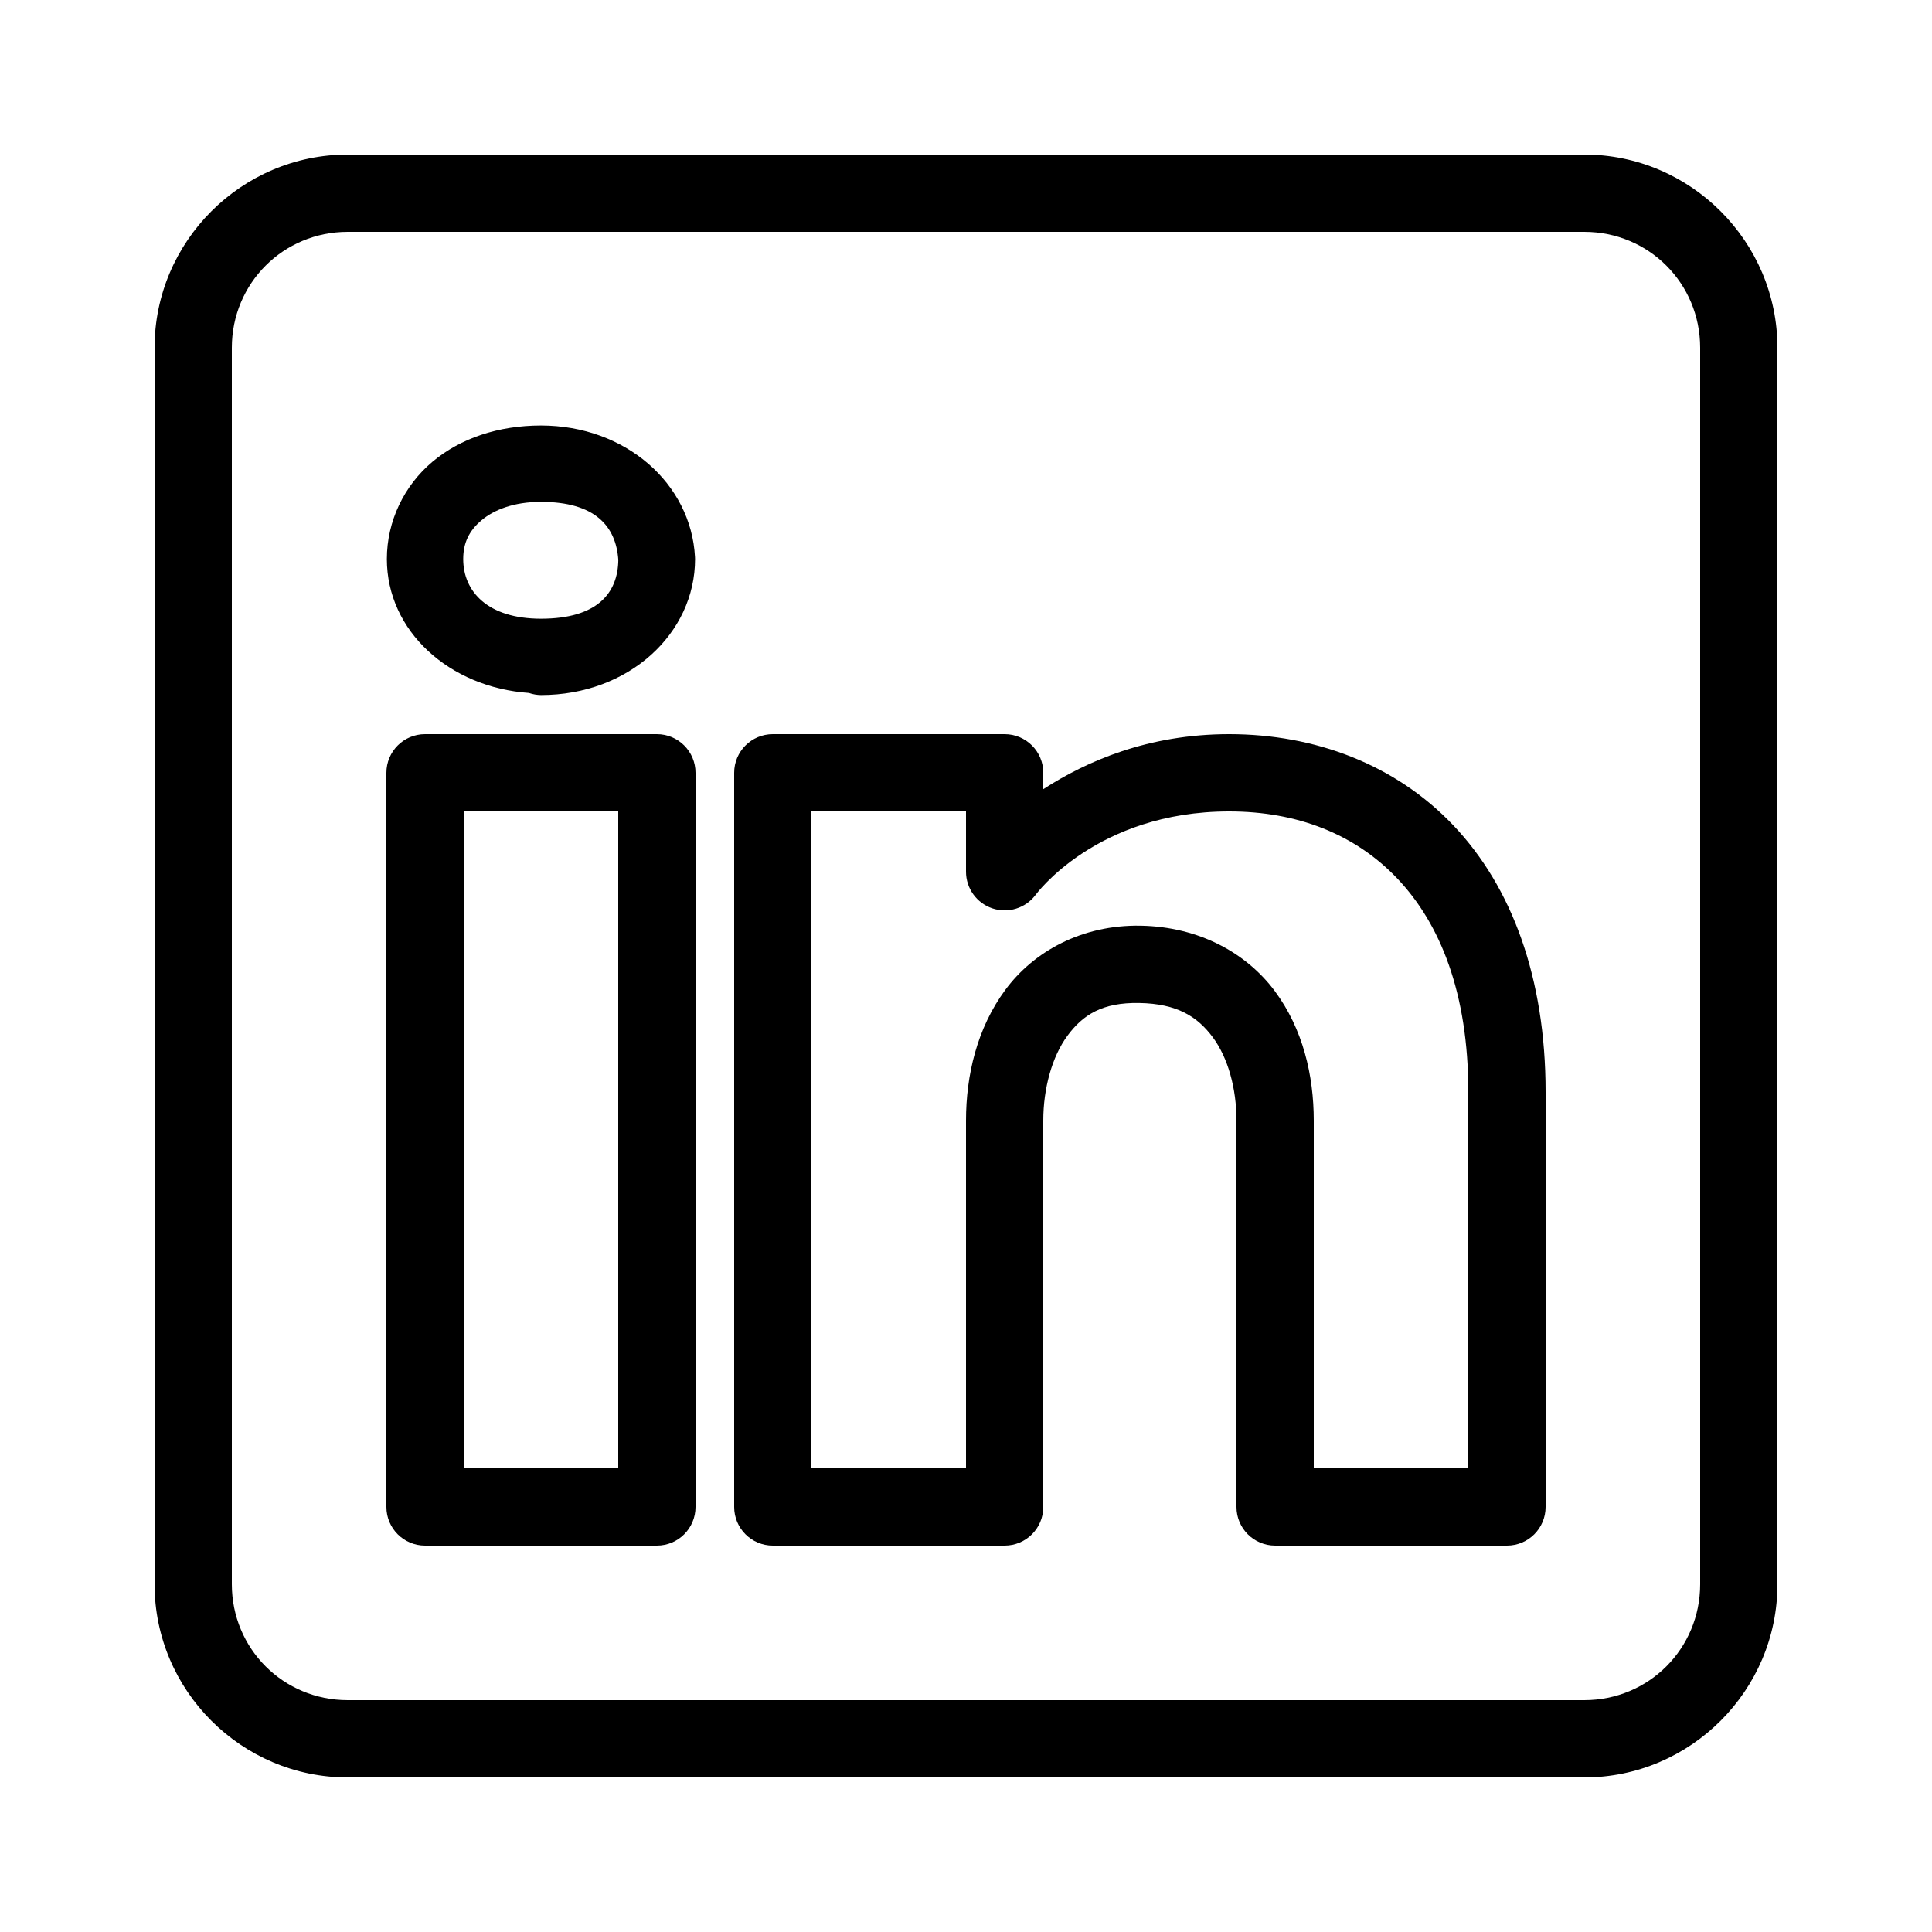
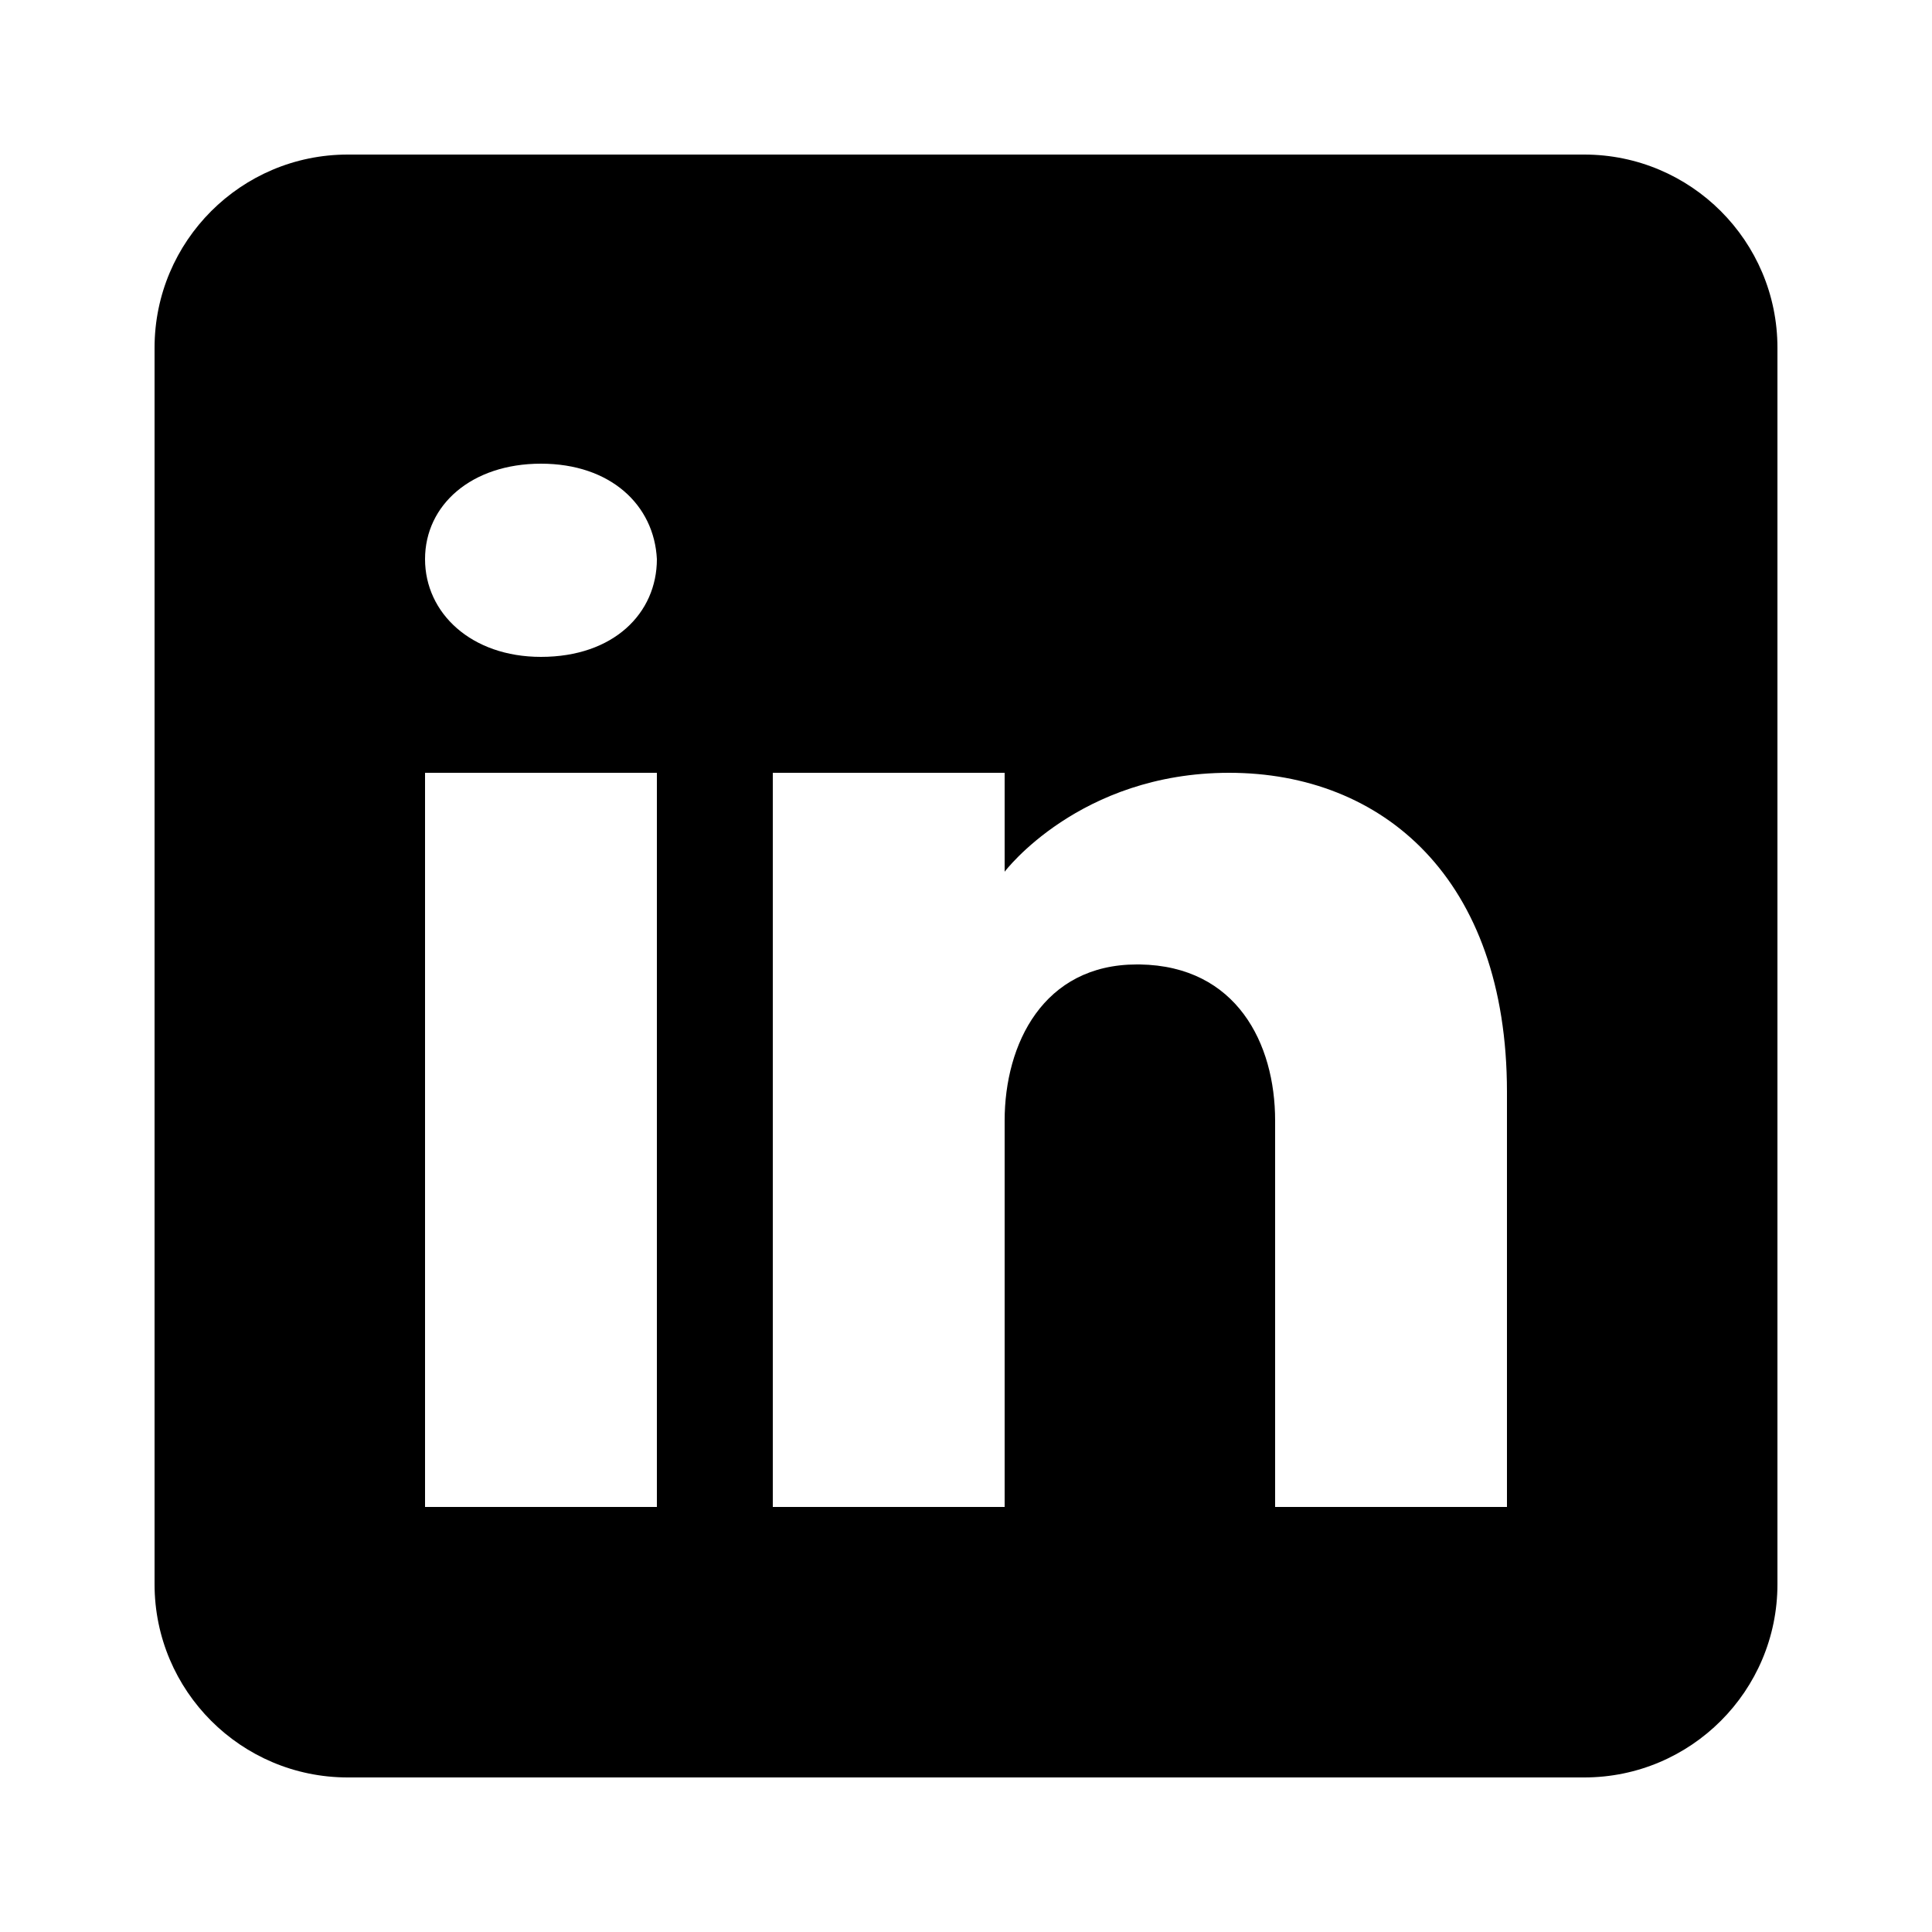
<svg xmlns="http://www.w3.org/2000/svg" x="0px" y="0px" width="100" height="100" viewBox="0 0 50 50">
-   <path d="M 9 4 C 6.25 4 4 6.25 4 9 L 4 41 C 4 43.75 6.25 46 9 46 L 41 46 C 43.75 46 46 43.75 46 41 L 46 9 C 46 6.25 43.75 4 41 4 L 9 4 z M 9 6 L 41 6 C 42.668 6 44 7.332 44 9 L 44 41 C 44 42.668 42.668 44 41 44 L 9 44 C 7.332 44 6 42.668 6 41 L 6 9 C 6 7.332 7.332 6 9 6 z M 14 11.012 C 12.905 11.012 11.919 11.339 11.189 11.953 C 10.46 12.567 10.012 13.485 10.012 14.467 C 10.012 16.334 11.631 17.79 13.691 17.934 A 0.988 0.988 0 0 0 13.695 17.936 A 0.988 0.988 0 0 0 14 17.988 C 16.273 17.988 17.988 16.396 17.988 14.467 A 0.988 0.988 0 0 0 17.986 14.414 C 17.885 12.514 16.19 11.012 14 11.012 z M 14 12.988 C 15.392 12.988 15.942 13.61 16.002 14.492 C 15.99 15.348 15.46 16.012 14 16.012 C 12.615 16.012 11.988 15.302 11.988 14.467 C 11.988 14.049 12.141 13.734 12.461 13.465 C 12.781 13.195 13.295 12.988 14 12.988 z M 11 19 A 1 1 0 0 0 10 20 L 10 39 A 1 1 0 0 0 11 40 L 17 40 A 1 1 0 0 0 18 39 L 18 33.135 L 18 20 A 1 1 0 0 0 17 19 L 11 19 z M 20 19 A 1 1 0 0 0 19 20 L 19 39 A 1 1 0 0 0 20 40 L 26 40 A 1 1 0 0 0 27 39 L 27 29 C 27 28.17 27.226 27.345 27.625 26.805 C 28.024 26.264 28.526 25.94 29.482 25.957 C 30.468 25.974 30.99 26.312 31.385 26.842 C 31.78 27.372 32 28.167 32 29 L 32 39 A 1 1 0 0 0 33 40 L 39 40 A 1 1 0 0 0 40 39 L 40 28.262 C 40 25.3 39.123 22.954 37.619 21.367 C 36.115 19.78 34.024 19 31.812 19 C 29.71 19 28.111 19.705 27 20.424 L 27 20 A 1 1 0 0 0 26 19 L 20 19 z M 12 21 L 16 21 L 16 33.135 L 16 38 L 12 38 L 12 21 z M 21 21 L 25 21 L 25 22.561 A 1 1 0 0 0 26.799 23.162 C 26.799 23.162 28.369 21 31.812 21 C 33.566 21 35.069 21.583 36.168 22.742 C 37.267 23.902 38 25.688 38 28.262 L 38 38 L 34 38 L 34 29 C 34 27.833 33.72 26.627 32.99 25.646 C 32.26 24.666 31.032 23.983 29.518 23.957 C 27.996 23.93 26.748 24.627 26.016 25.619 C 25.284 26.611 25 27.83 25 29 L 25 38 L 21 38 L 21 21 z" />
+   <path d="M41,4H9C6.24,4,4,6.24,4,9v32c0,2.76,2.24,5,5,5h32c2.76,0,5-2.24,5-5V9C46,6.24,43.76,4,41,4z M17,20v19h-6V20H17z M11,14.47c0-1.4,1.2-2.47,3-2.47s2.93,1.07,3,2.47c0,1.4-1.12,2.53-3,2.53C12.2,17,11,15.87,11,14.47z M39,39h-6c0,0,0-9.26,0-10 c0-2-1-4-3.5-4.04h-0.08C27,24.96,26,27.02,26,29c0,0.91,0,10,0,10h-6V20h6v2.56c0,0,1.93-2.56,5.81-2.56 c3.97,0,7.19,2.73,7.19,8.26V39z" />
</svg>
